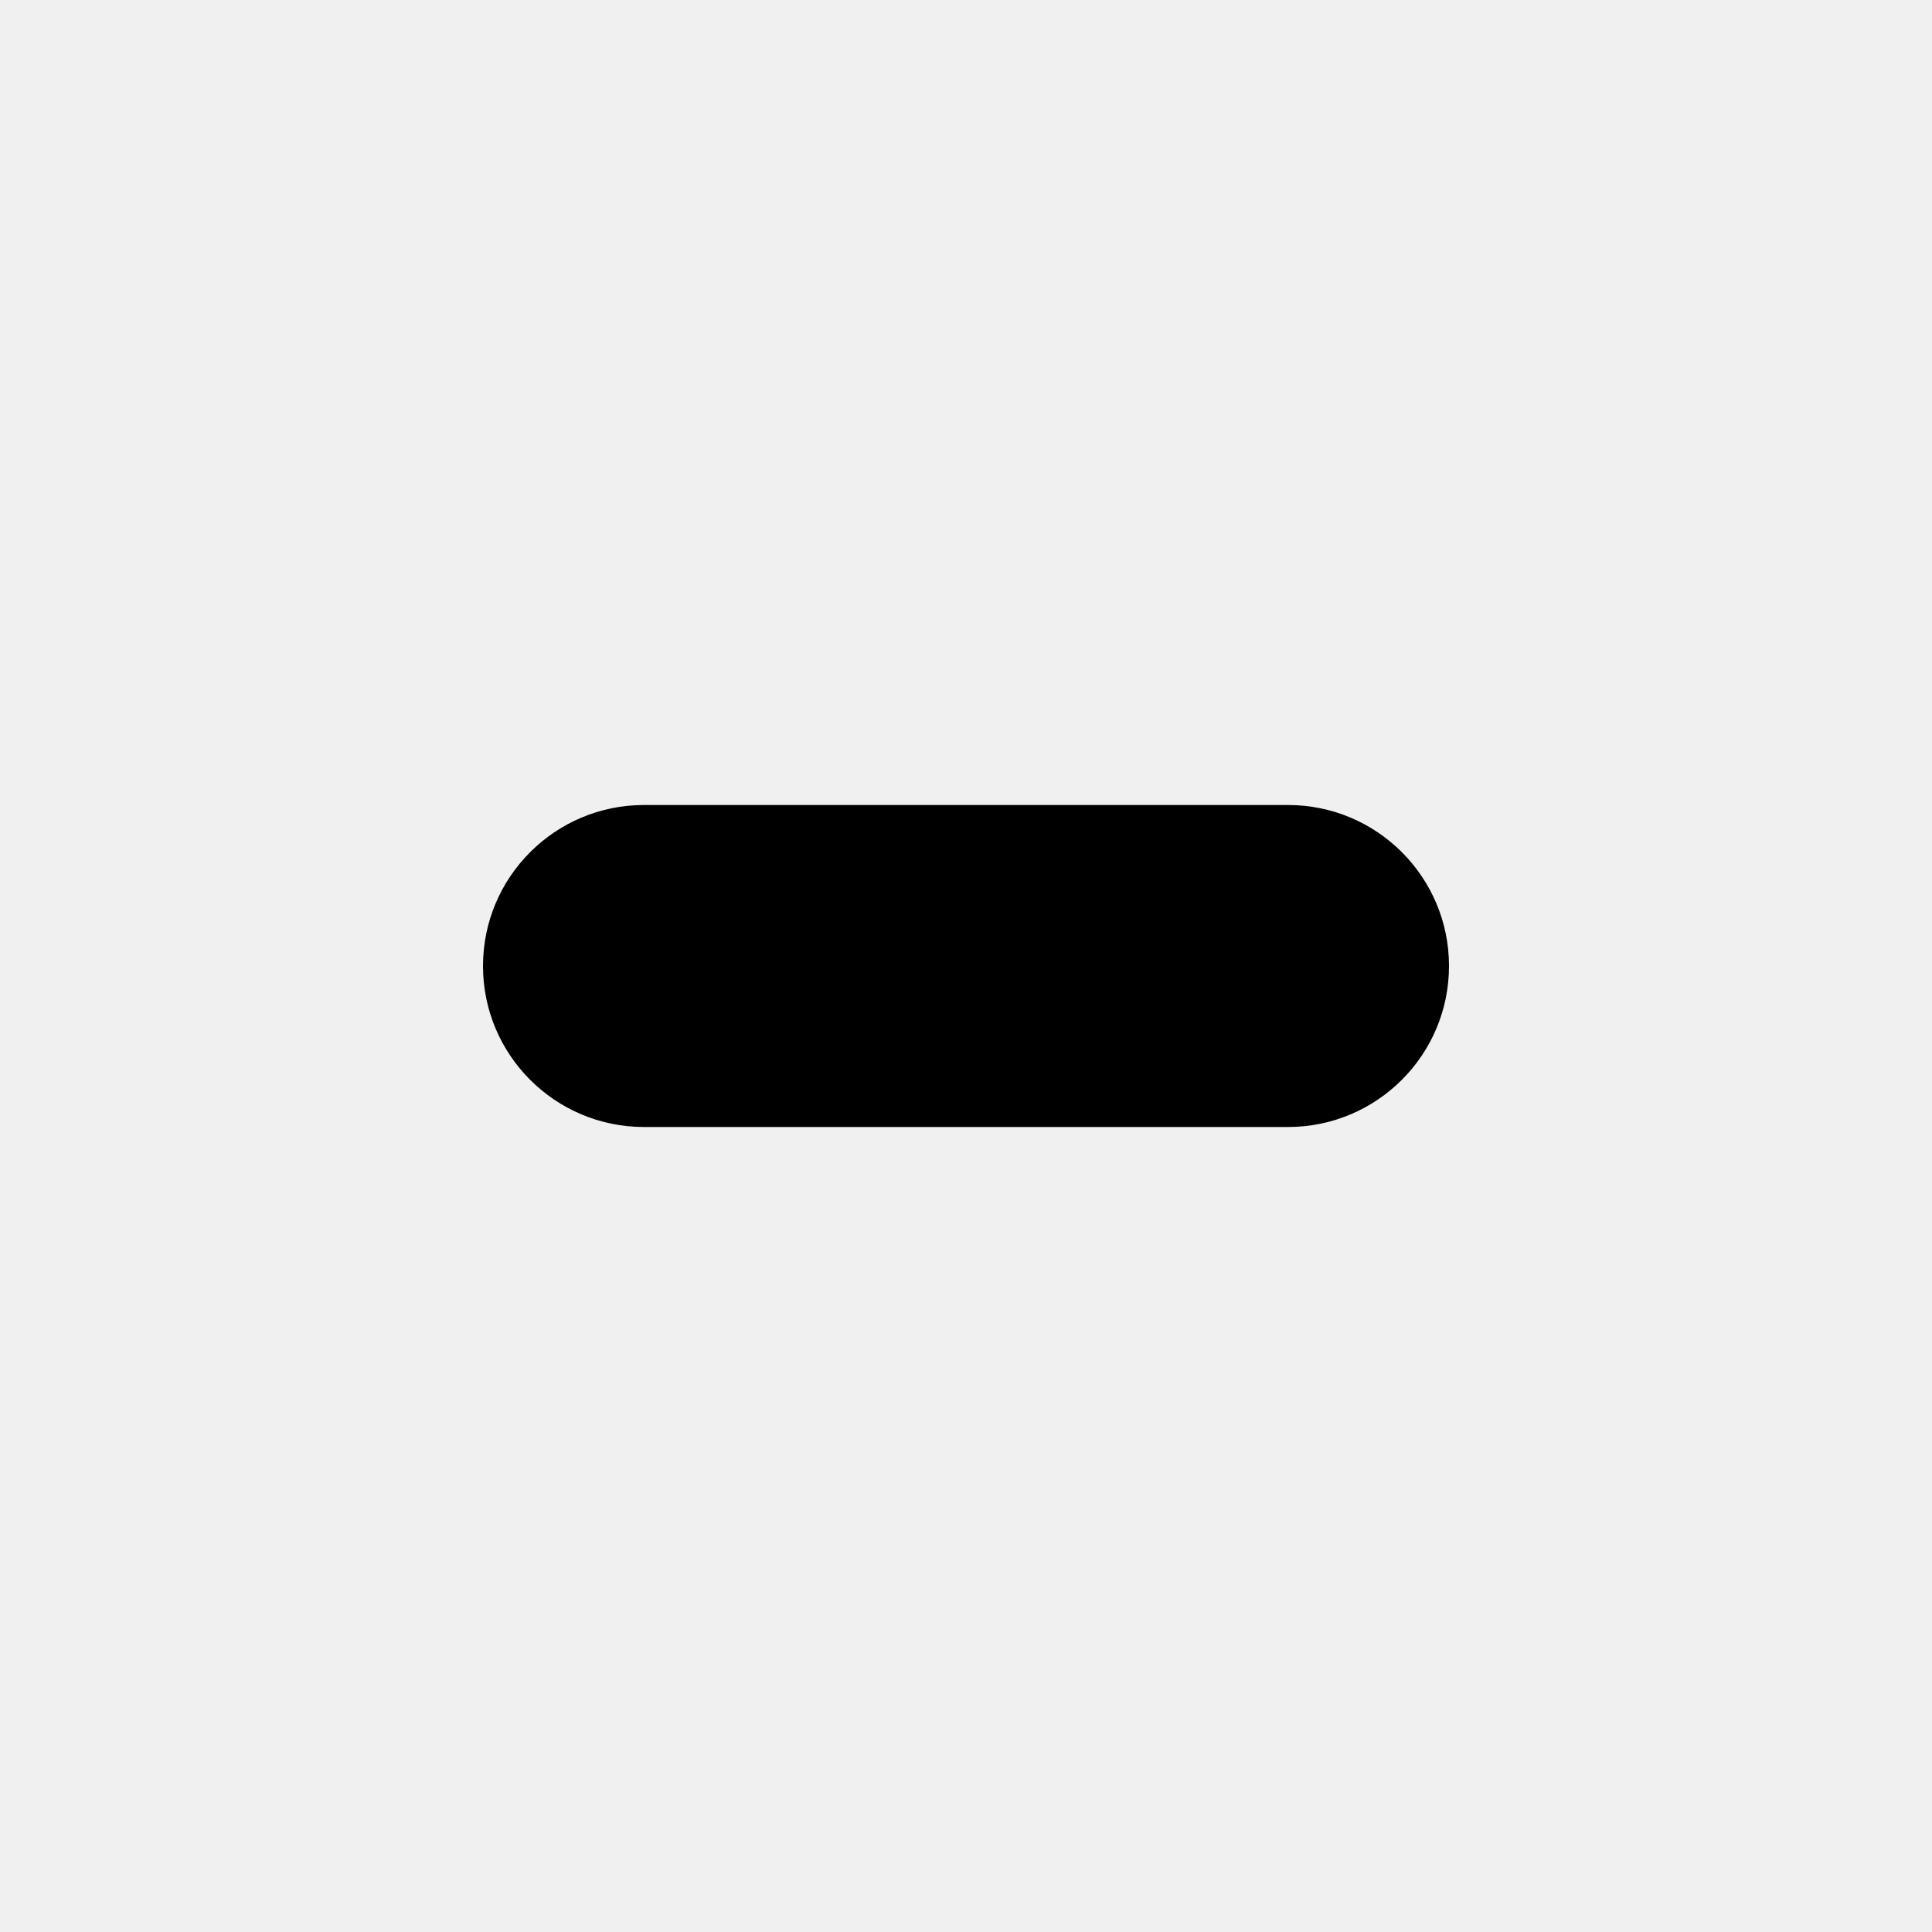
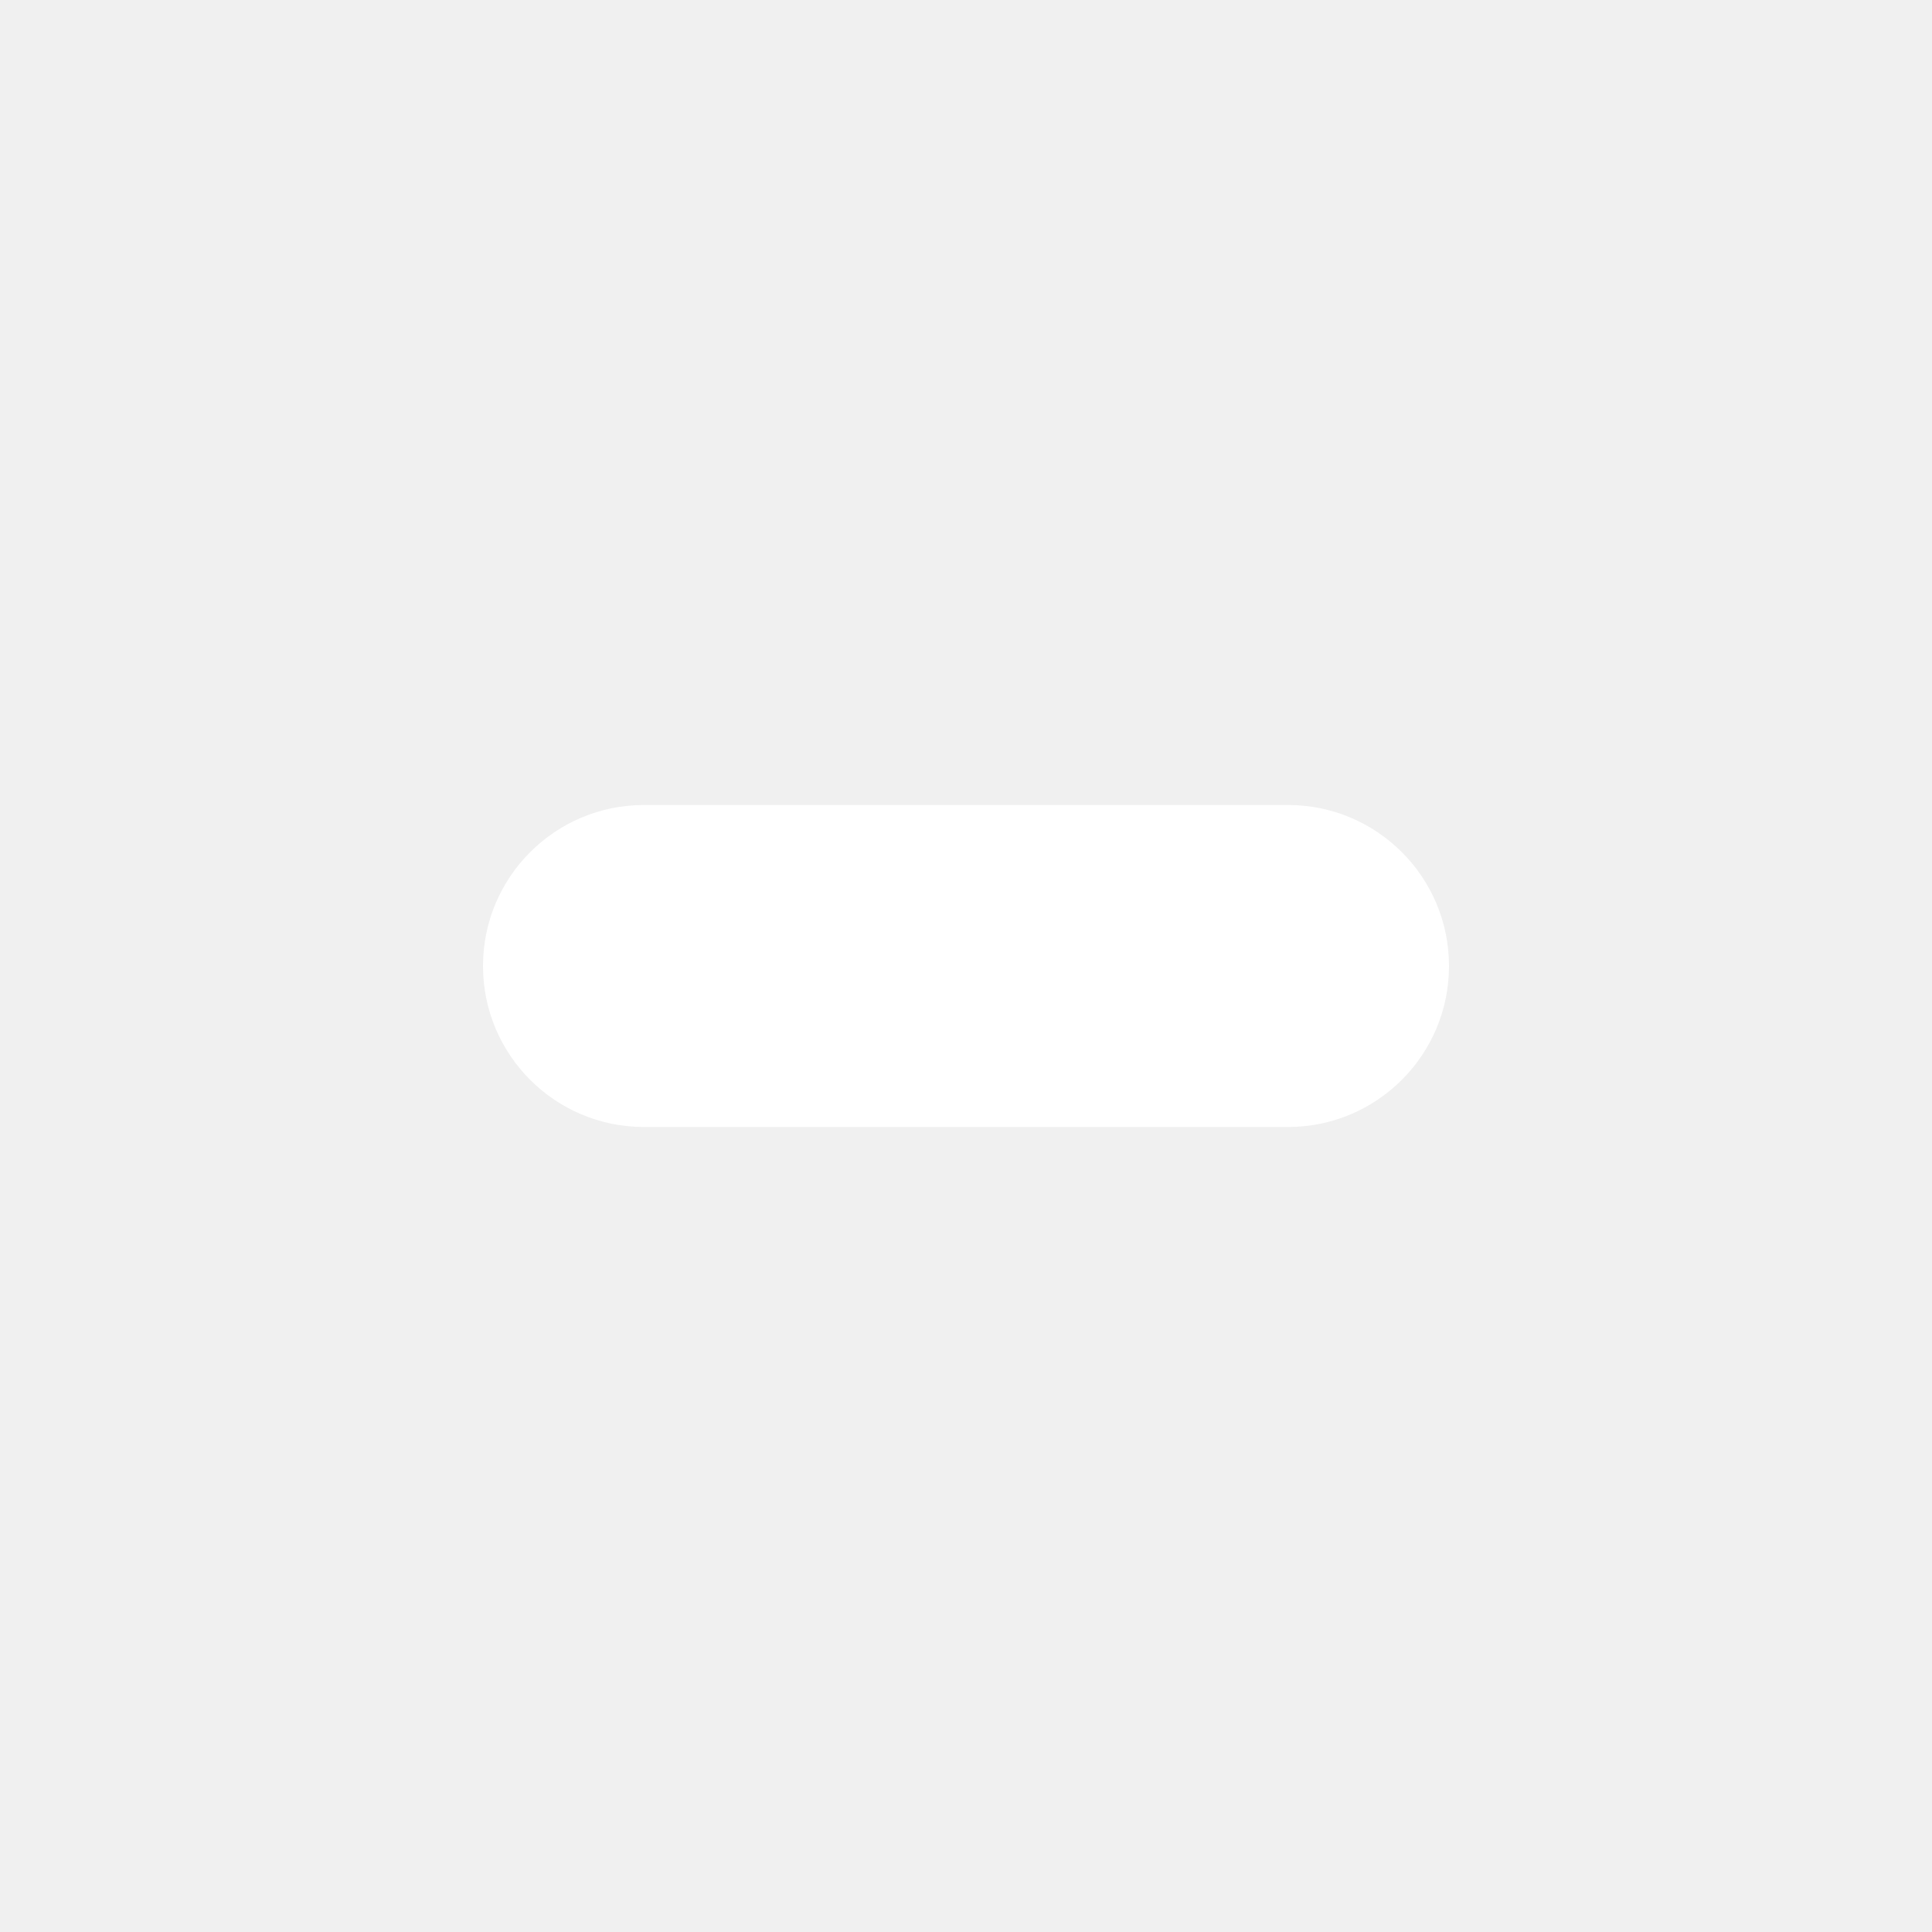
- <svg xmlns="http://www.w3.org/2000/svg" width="24px" height="24px" viewBox="0 0 24 24" version="1.1">
+ <svg xmlns="http://www.w3.org/2000/svg" width="24px" height="24px" fill="white" viewBox="0 0 24 24" version="1.1">
  <g stroke="none" stroke-width="1" fill-rule="evenodd">
    <g transform="translate(6, 10)">
      <rect x="0" y="0" width="12" height="4" rx="2" />
    </g>
  </g>
</svg>
